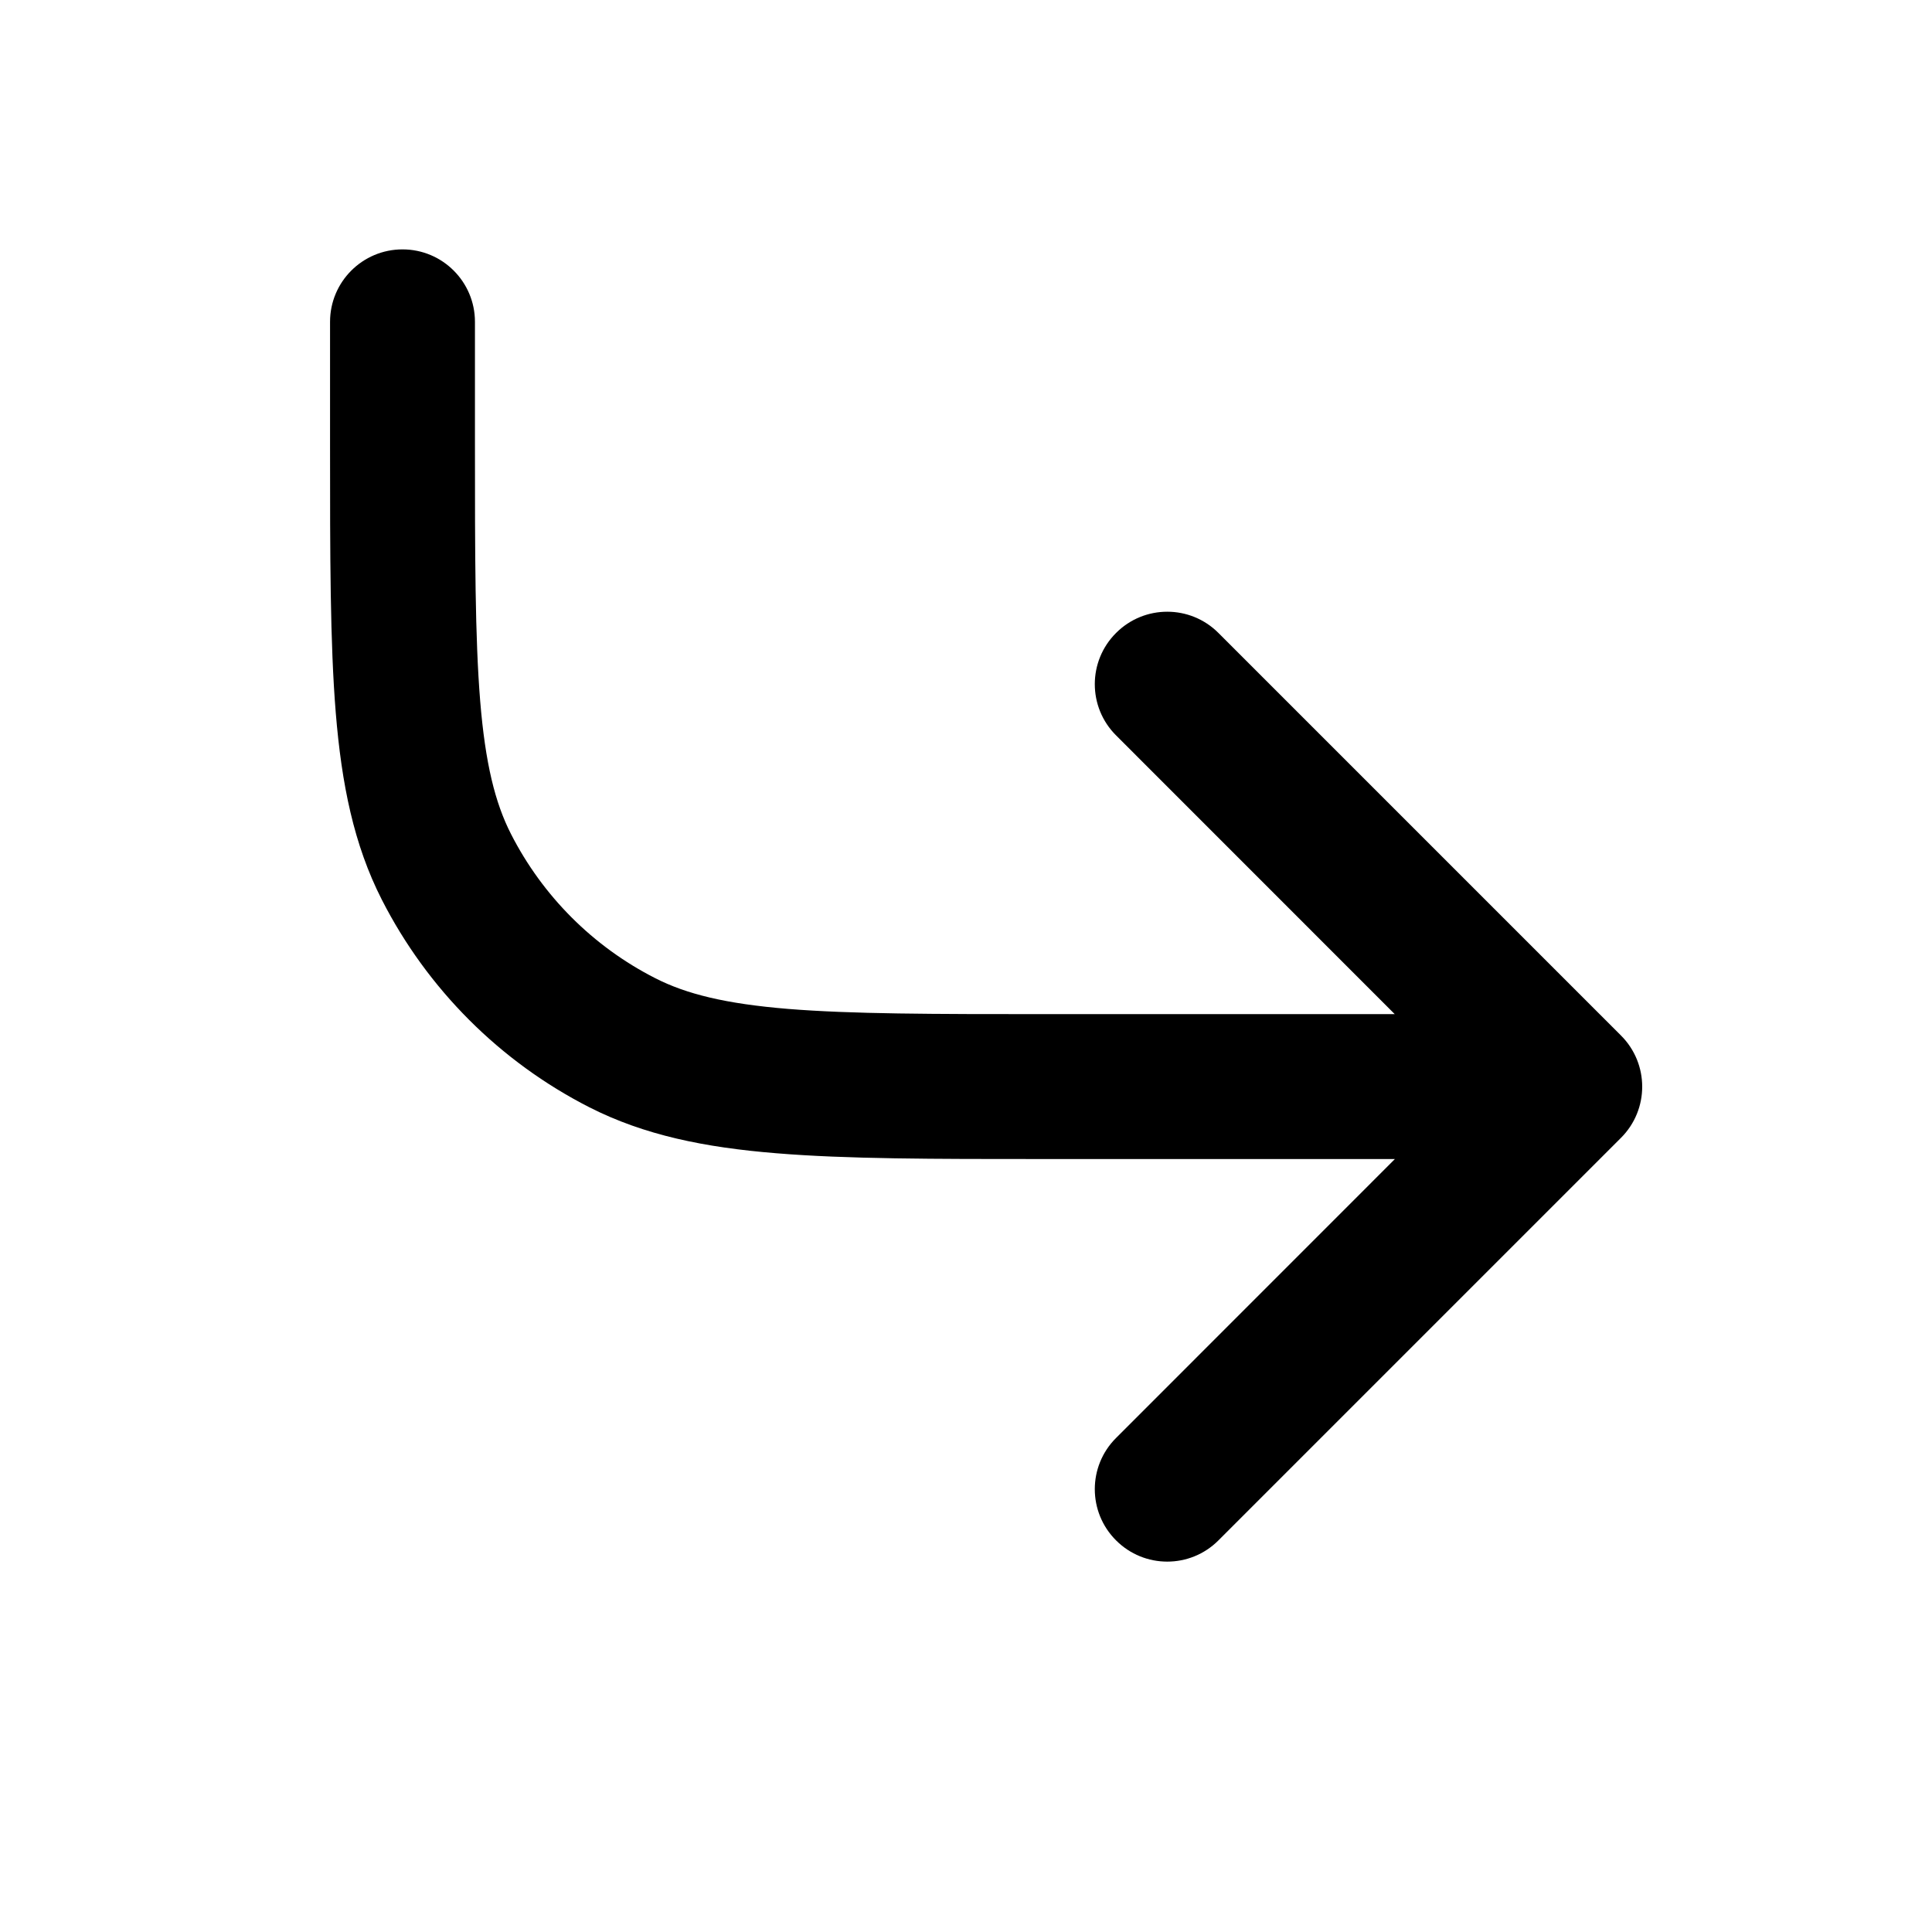
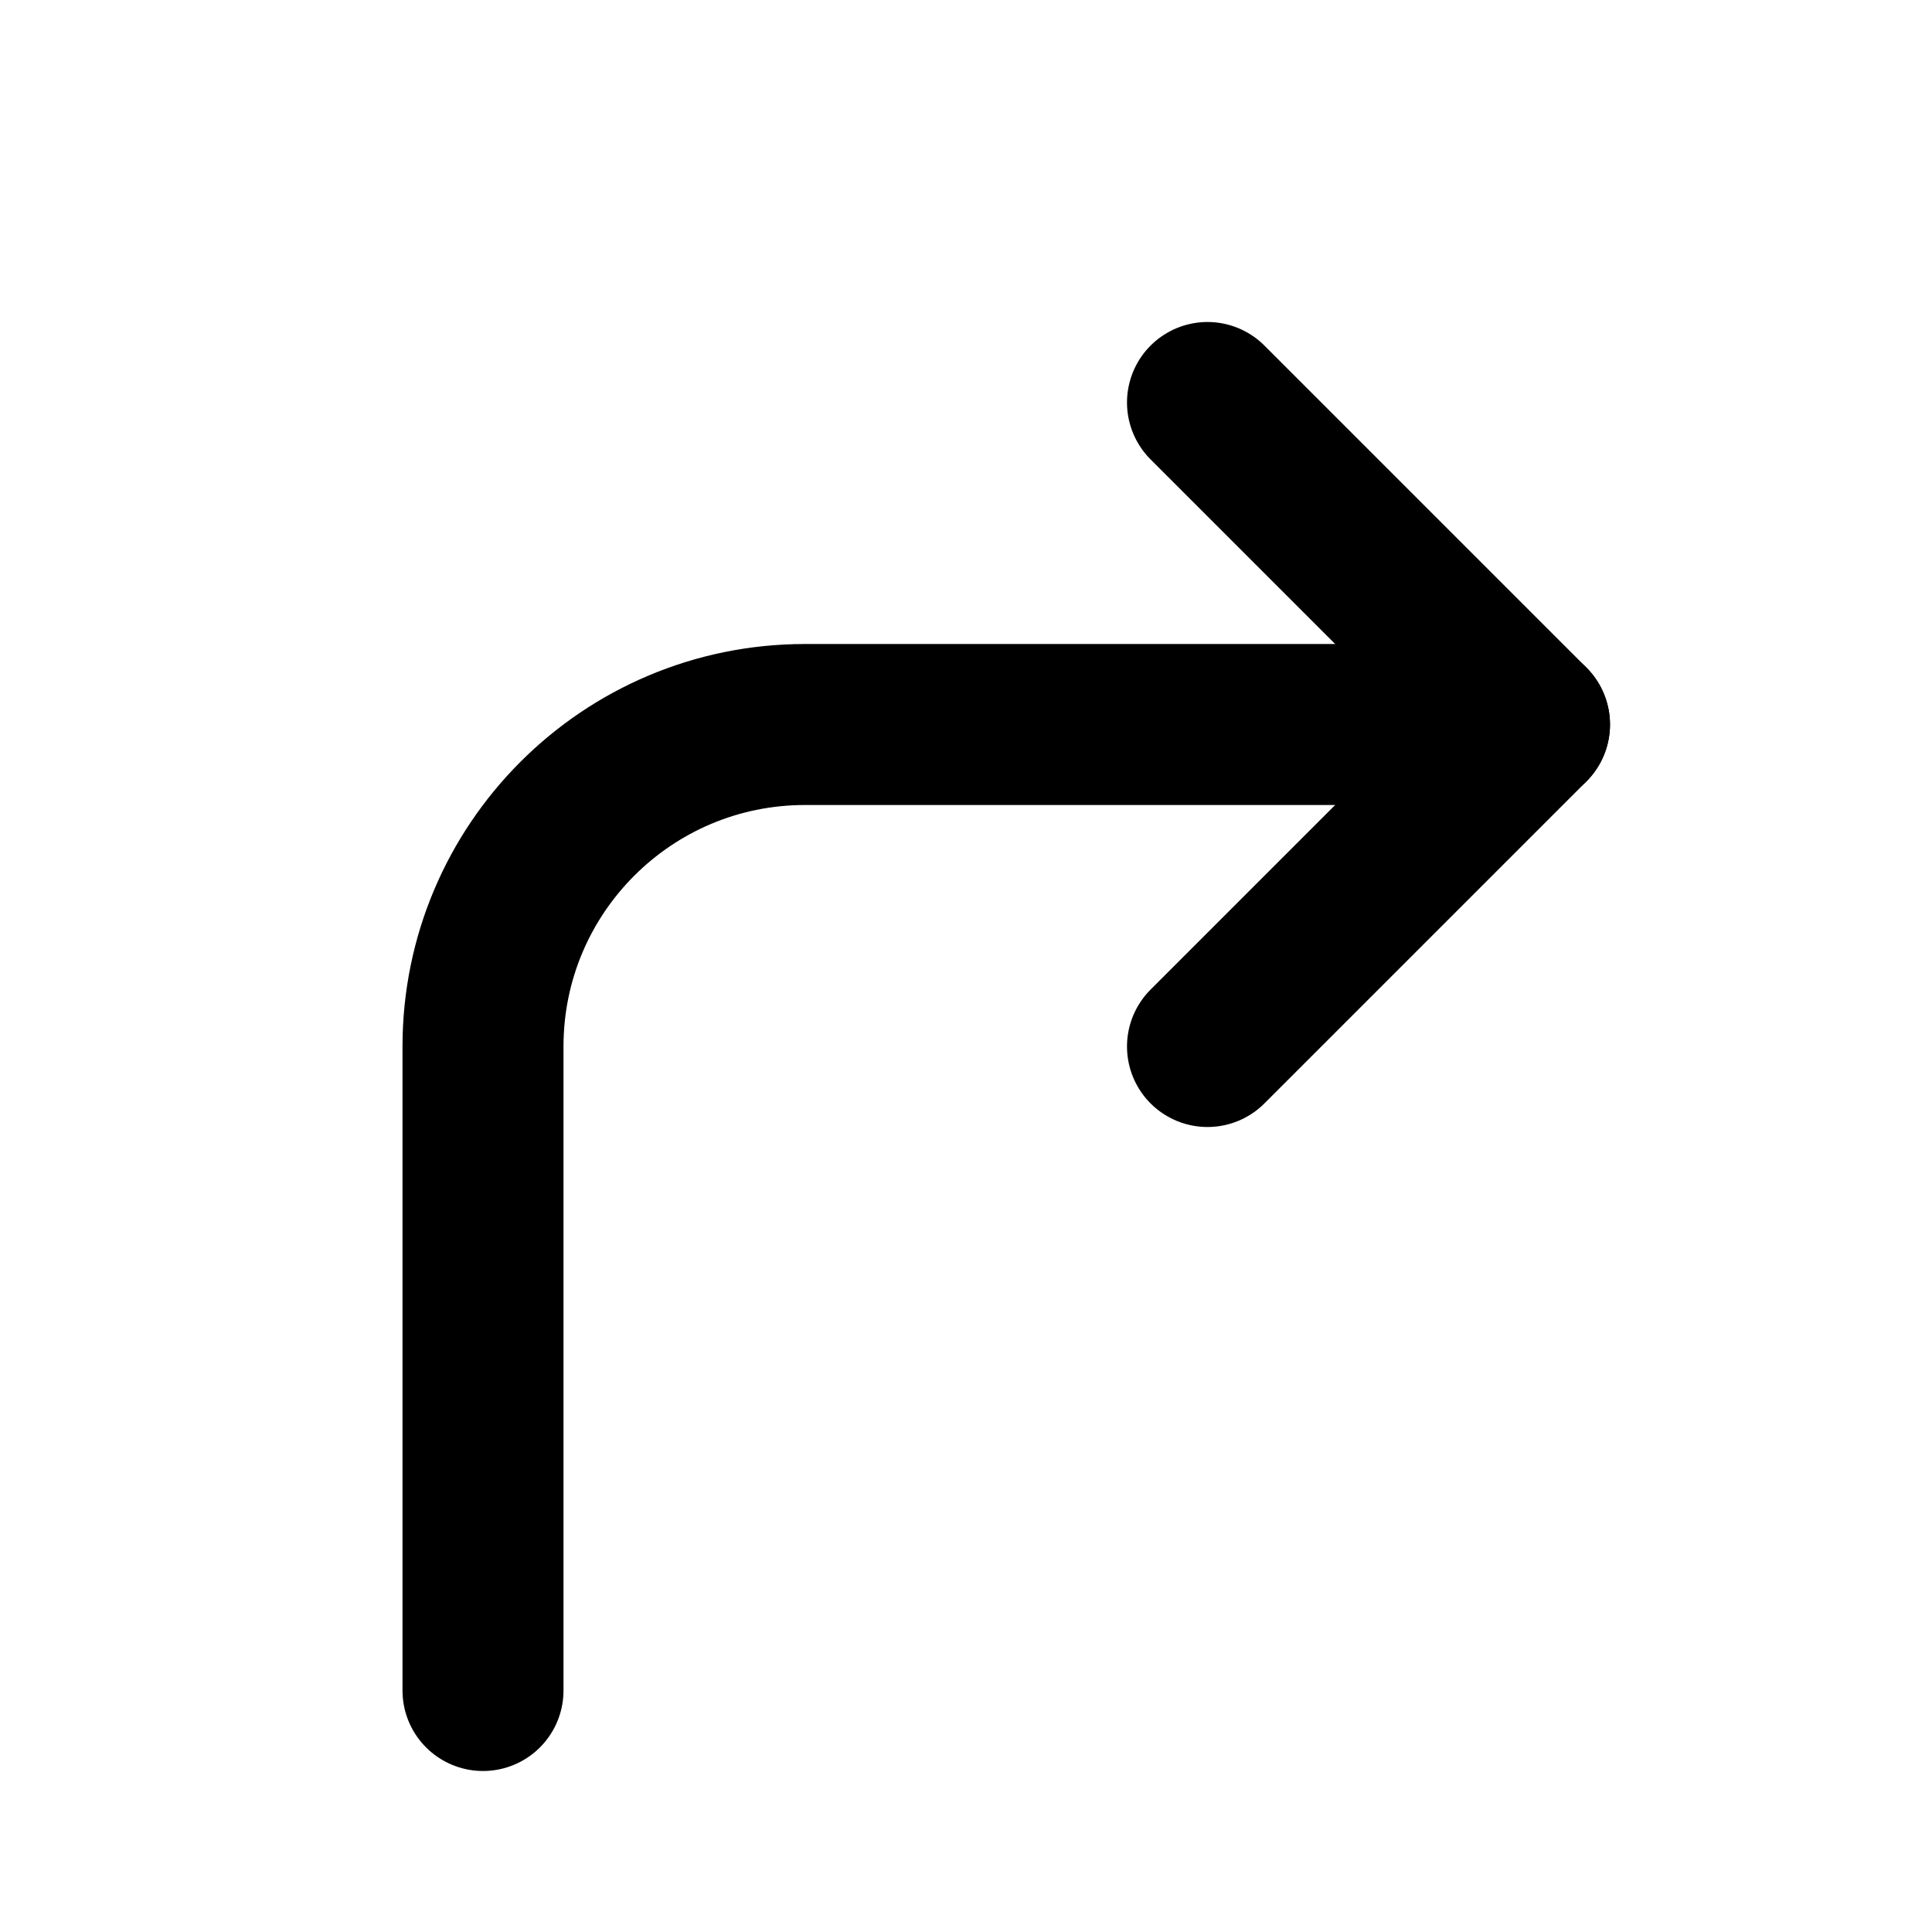
- <svg xmlns="http://www.w3.org/2000/svg" viewBox="0 0 24 24">
-   <path d="M5.9 3.998C5.9 3.501 5.497 3.098 5 3.098C4.503 3.098 4.1 3.501 4.1 3.998V5.537C4.1 6.904 4.1 7.984 4.171 8.855C4.244 9.744 4.395 10.493 4.743 11.176C5.309 12.286 6.211 13.189 7.321 13.755C8.004 14.102 8.753 14.254 9.643 14.326C10.513 14.398 11.594 14.398 12.96 14.398H17.328L13.864 17.863C13.512 18.214 13.512 18.784 13.864 19.135C14.215 19.487 14.785 19.487 15.136 19.135L20.136 14.135C20.488 13.784 20.488 13.214 20.136 12.863L15.136 7.863C14.785 7.511 14.215 7.511 13.864 7.863C13.512 8.214 13.512 8.784 13.864 9.135L17.326 12.598H13C11.585 12.598 10.578 12.597 9.789 12.533C9.011 12.469 8.525 12.348 8.139 12.151C7.367 11.758 6.74 11.13 6.347 10.359C6.15 9.972 6.029 9.486 5.965 8.708C5.901 7.92 5.9 6.913 5.9 5.498V3.998Z" />
+ <svg xmlns="http://www.w3.org/2000/svg" viewBox="0 0 24 24" fill="none" stroke="black" stroke-width="2" stroke-linecap="round" stroke-linejoin="round">
+   <path d="M6 21v-8a4 4 0 0 1 4 -4h9" />
+   <path d="M15 13l4 -4l-4 -4" />
</svg>
